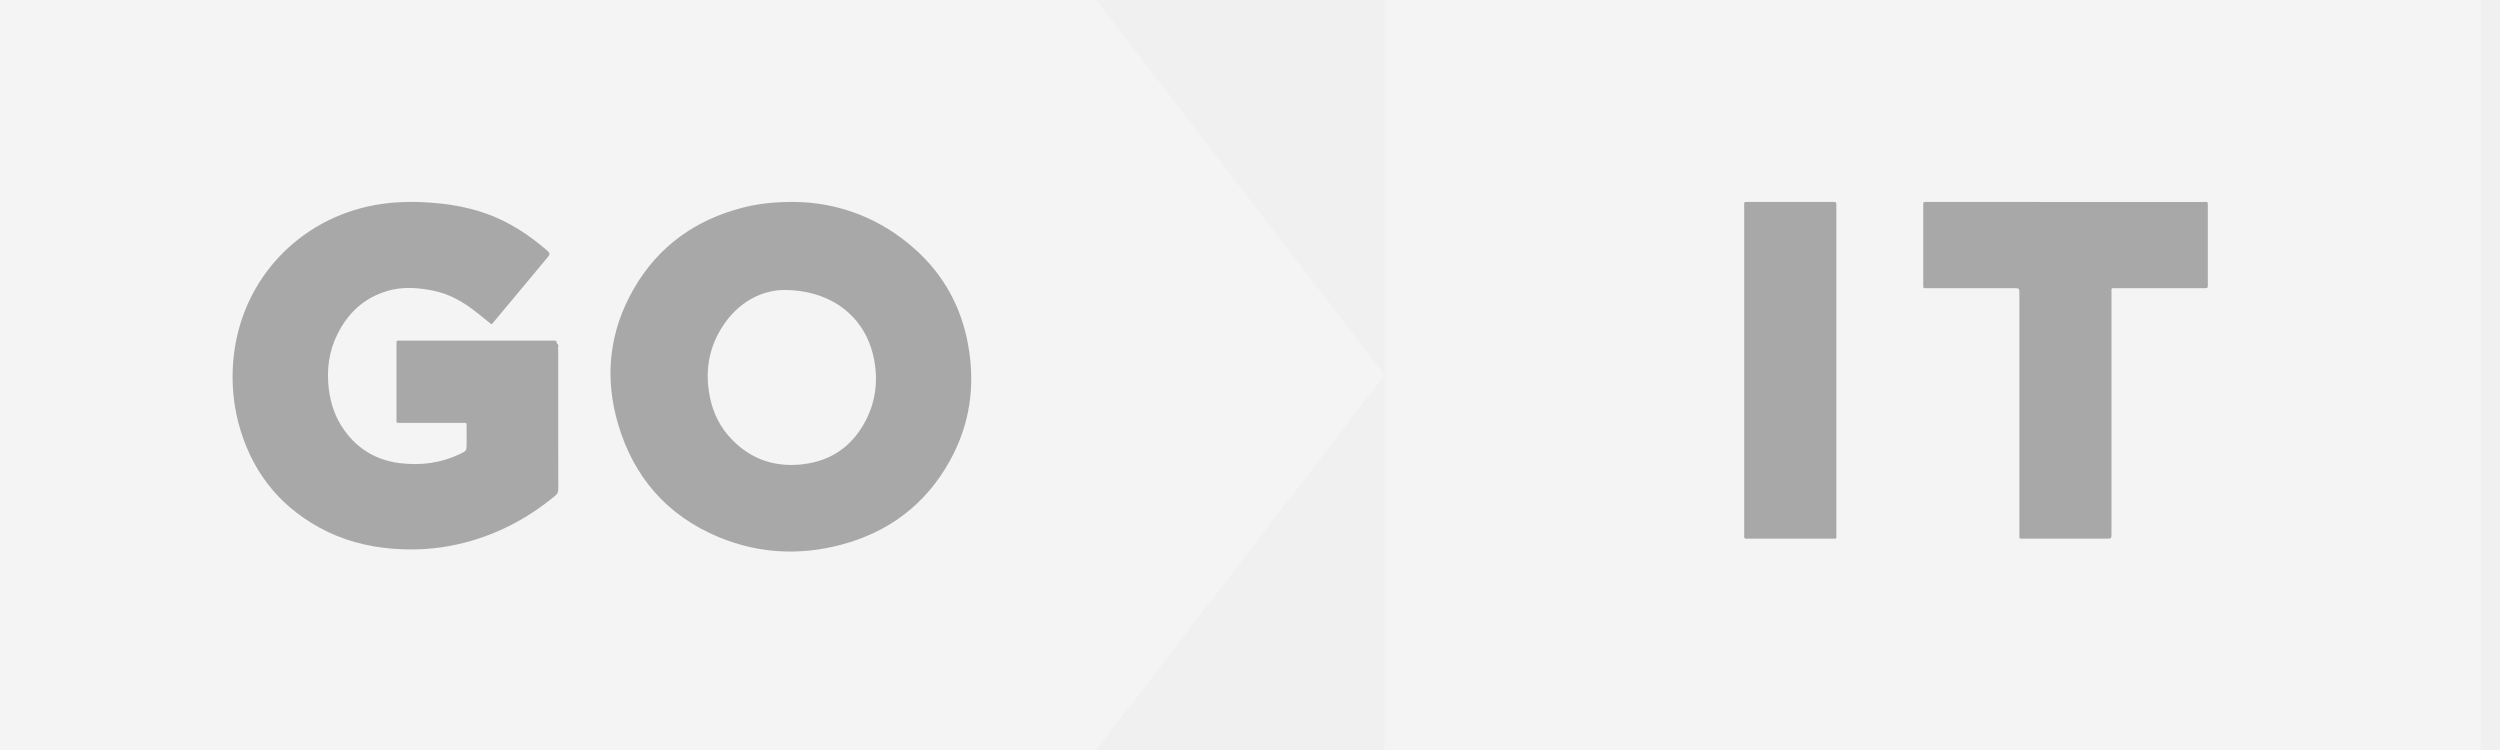
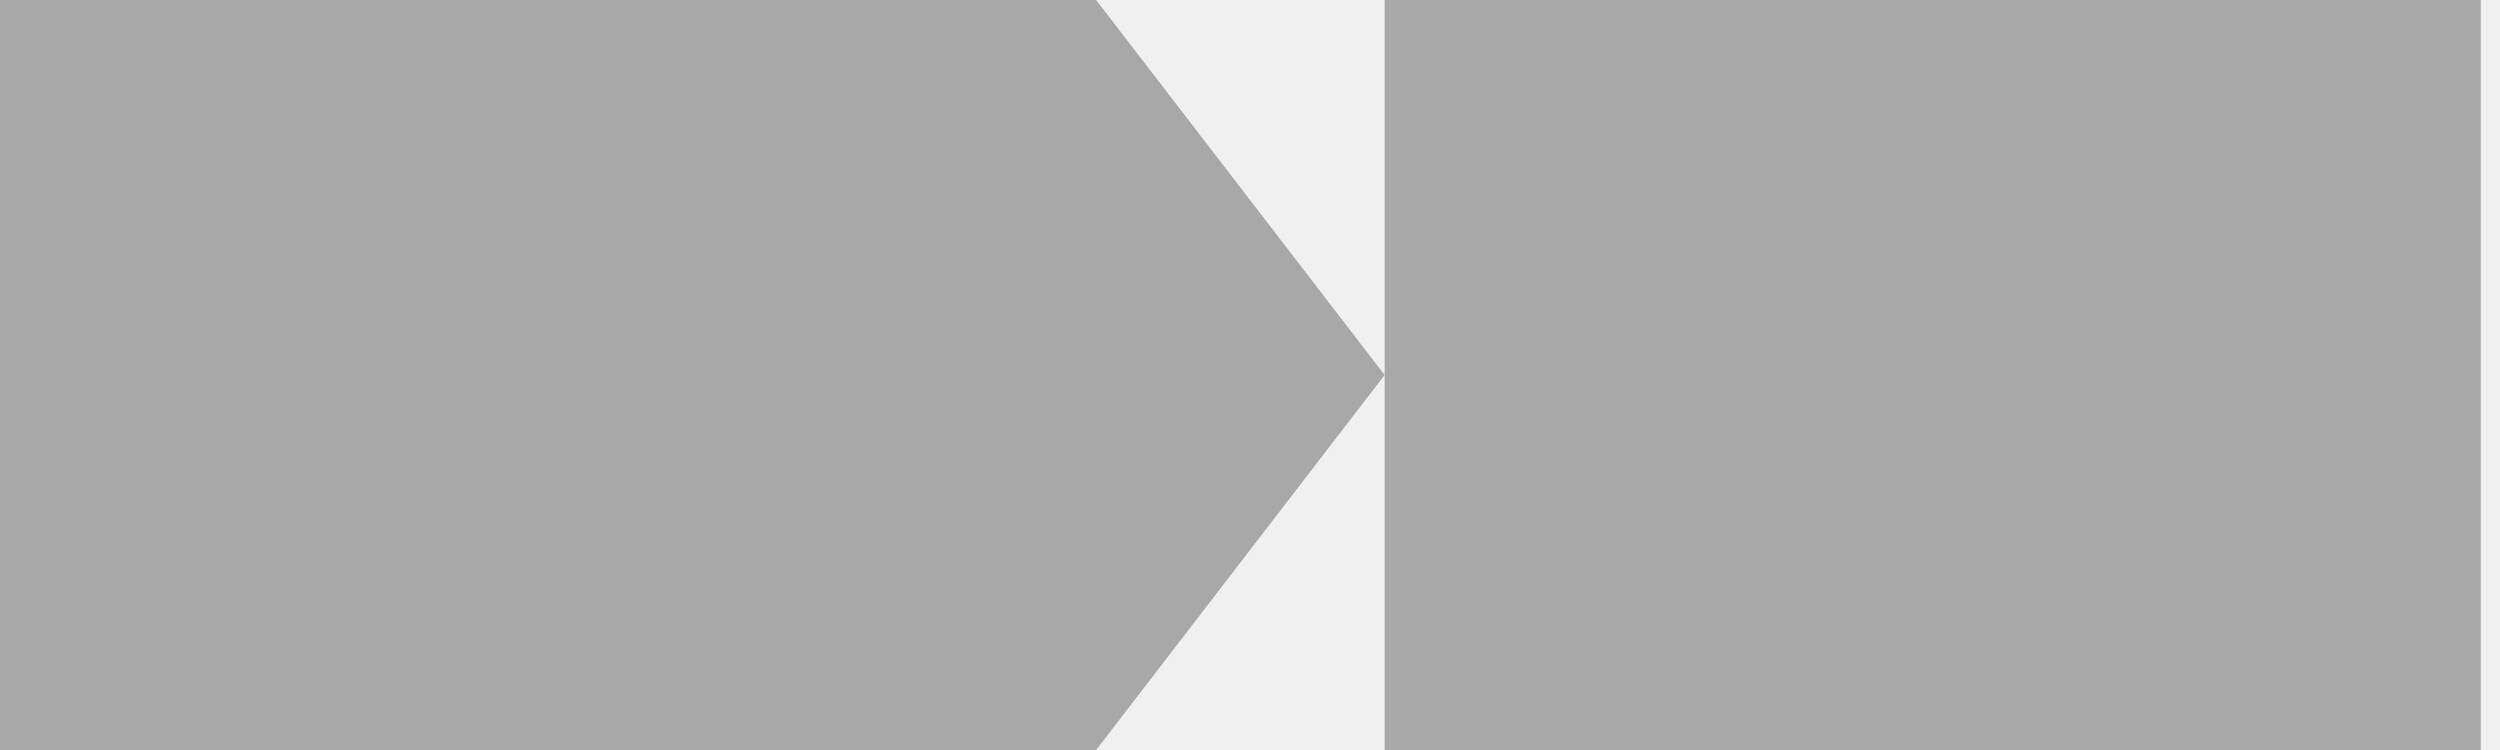
- <svg xmlns="http://www.w3.org/2000/svg" width="100" height="30" viewBox="0 0 100 30" fill="none">
+ <svg xmlns="http://www.w3.org/2000/svg" width="100" height="30" viewBox="0 0 100 30">
  <g opacity="0.3">
-     <path d="M0 0H43.846L55.385 15L43.846 30H0V0Z" fill="white" />
+     <path d="M0 0H43.846L55.385 15L43.846 30H0V0Z" />
    <path fill-rule="evenodd" clip-rule="evenodd" d="M19.455 12.808C19.522 12.862 19.589 12.917 19.657 12.972C19.702 12.944 19.73 12.906 19.756 12.871C19.762 12.863 19.768 12.855 19.775 12.847C20.013 12.563 20.25 12.278 20.487 11.994C20.962 11.425 21.436 10.857 21.91 10.287C22.004 10.173 22.001 10.121 21.893 10.028C21.808 9.955 21.721 9.882 21.633 9.81C20.88 9.194 20.053 8.713 19.116 8.435C18.491 8.25 17.851 8.148 17.201 8.103C16.352 8.046 15.512 8.074 14.679 8.267C11.761 8.938 9.584 11.353 9.329 14.448C9.26 15.283 9.326 16.11 9.539 16.922C10.025 18.759 11.082 20.167 12.758 21.094C13.672 21.599 14.662 21.865 15.702 21.948C16.583 22.019 17.455 21.965 18.316 21.771C19.771 21.443 21.058 20.781 22.203 19.834C22.294 19.758 22.331 19.683 22.331 19.563C22.327 18.089 22.328 16.615 22.328 15.141C22.328 14.773 22.328 14.404 22.328 14.036C22.328 14.017 22.327 13.997 22.325 13.978C22.322 13.935 22.319 13.892 22.331 13.852C22.345 13.807 22.32 13.781 22.296 13.755C22.276 13.734 22.257 13.714 22.26 13.683C22.266 13.632 22.232 13.624 22.192 13.624H22.083H16.046C16.034 13.624 16.022 13.625 16.01 13.625C15.986 13.626 15.961 13.627 15.938 13.624C15.876 13.618 15.855 13.649 15.86 13.706C15.862 13.73 15.861 13.754 15.861 13.778C15.86 13.79 15.86 13.802 15.86 13.814C15.86 14.137 15.86 14.461 15.86 14.784C15.859 15.431 15.859 16.078 15.86 16.725C15.86 16.831 15.852 16.879 15.872 16.899C15.892 16.92 15.939 16.914 16.047 16.914H18.479C18.586 16.914 18.632 16.908 18.651 16.928C18.672 16.949 18.664 16.997 18.664 17.105C18.665 17.246 18.665 17.386 18.665 17.526C18.665 17.596 18.664 17.666 18.664 17.736V17.741C18.664 18.03 18.664 18.033 18.403 18.158C17.636 18.525 16.826 18.63 15.99 18.525C15.061 18.409 14.318 17.971 13.773 17.211C13.418 16.717 13.225 16.159 13.152 15.559C13.06 14.792 13.153 14.054 13.502 13.358C13.921 12.522 14.556 11.921 15.468 11.646C16.108 11.451 16.755 11.502 17.396 11.642C17.977 11.769 18.483 12.052 18.949 12.408C19.12 12.537 19.286 12.672 19.455 12.808ZM36.654 10.014C35.222 8.712 33.515 8.091 31.752 8.077C30.937 8.079 30.329 8.145 29.683 8.313C27.809 8.801 26.343 9.848 25.369 11.521C24.369 13.236 24.166 15.077 24.725 16.969C25.35 19.085 26.684 20.625 28.746 21.483C30.33 22.141 31.972 22.229 33.627 21.794C35.55 21.291 37.024 20.177 37.99 18.44C38.805 16.976 39.023 15.405 38.72 13.764C38.447 12.291 37.766 11.028 36.654 10.014ZM28.745 13.322C29.369 12.172 30.366 11.621 31.334 11.599C33.297 11.595 34.581 12.699 34.931 14.23C35.143 15.152 35.048 16.048 34.595 16.886C34.06 17.87 33.227 18.443 32.106 18.571C31.022 18.696 30.076 18.389 29.304 17.61C28.808 17.111 28.509 16.503 28.382 15.816C28.221 14.946 28.32 14.103 28.745 13.322Z" fill="#010101" />
-     <rect x="55.385" width="43.846" height="30" fill="white" />
+     <rect x="55.385" width="43.846" height="30" />
    <path d="M82.627 8.079C84.459 8.079 86.291 8.079 88.124 8.079C88.336 8.079 88.313 8.054 88.313 8.268C88.313 9.289 88.313 10.31 88.313 11.333C88.313 11.348 88.313 11.364 88.313 11.379C88.311 11.528 88.311 11.528 88.16 11.528C86.987 11.528 85.817 11.528 84.644 11.528C84.436 11.528 84.46 11.511 84.46 11.707C84.46 14.919 84.46 18.134 84.46 21.346C84.46 21.546 84.46 21.546 84.254 21.546C83.166 21.546 82.077 21.546 80.987 21.546C80.972 21.546 80.956 21.546 80.941 21.546C80.753 21.546 80.775 21.559 80.775 21.382C80.775 18.169 80.775 14.955 80.775 11.742C80.775 11.527 80.775 11.527 80.552 11.527C79.401 11.527 78.251 11.527 77.099 11.527C76.918 11.527 76.93 11.544 76.93 11.364C76.93 10.321 76.93 9.28 76.93 8.237C76.93 8.211 76.932 8.186 76.93 8.16C76.925 8.103 76.947 8.074 77.009 8.077C77.051 8.079 77.091 8.077 77.133 8.077C78.963 8.079 80.795 8.079 82.627 8.079Z" fill="#010101" />
    <path d="M69.768 14.804C69.768 12.623 69.768 10.441 69.768 8.26C69.768 8.054 69.744 8.078 69.946 8.078C71.055 8.077 72.165 8.078 73.274 8.078C73.3 8.078 73.327 8.081 73.352 8.078C73.435 8.069 73.462 8.109 73.454 8.186C73.451 8.217 73.454 8.248 73.454 8.278C73.454 12.635 73.454 16.994 73.454 21.35C73.454 21.572 73.486 21.547 73.259 21.547C72.159 21.549 71.06 21.547 69.962 21.547C69.931 21.547 69.9 21.544 69.869 21.547C69.782 21.56 69.762 21.515 69.768 21.44C69.772 21.4 69.768 21.358 69.768 21.316C69.768 19.145 69.768 16.974 69.768 14.804Z" fill="#010101" />
  </g>
</svg>
